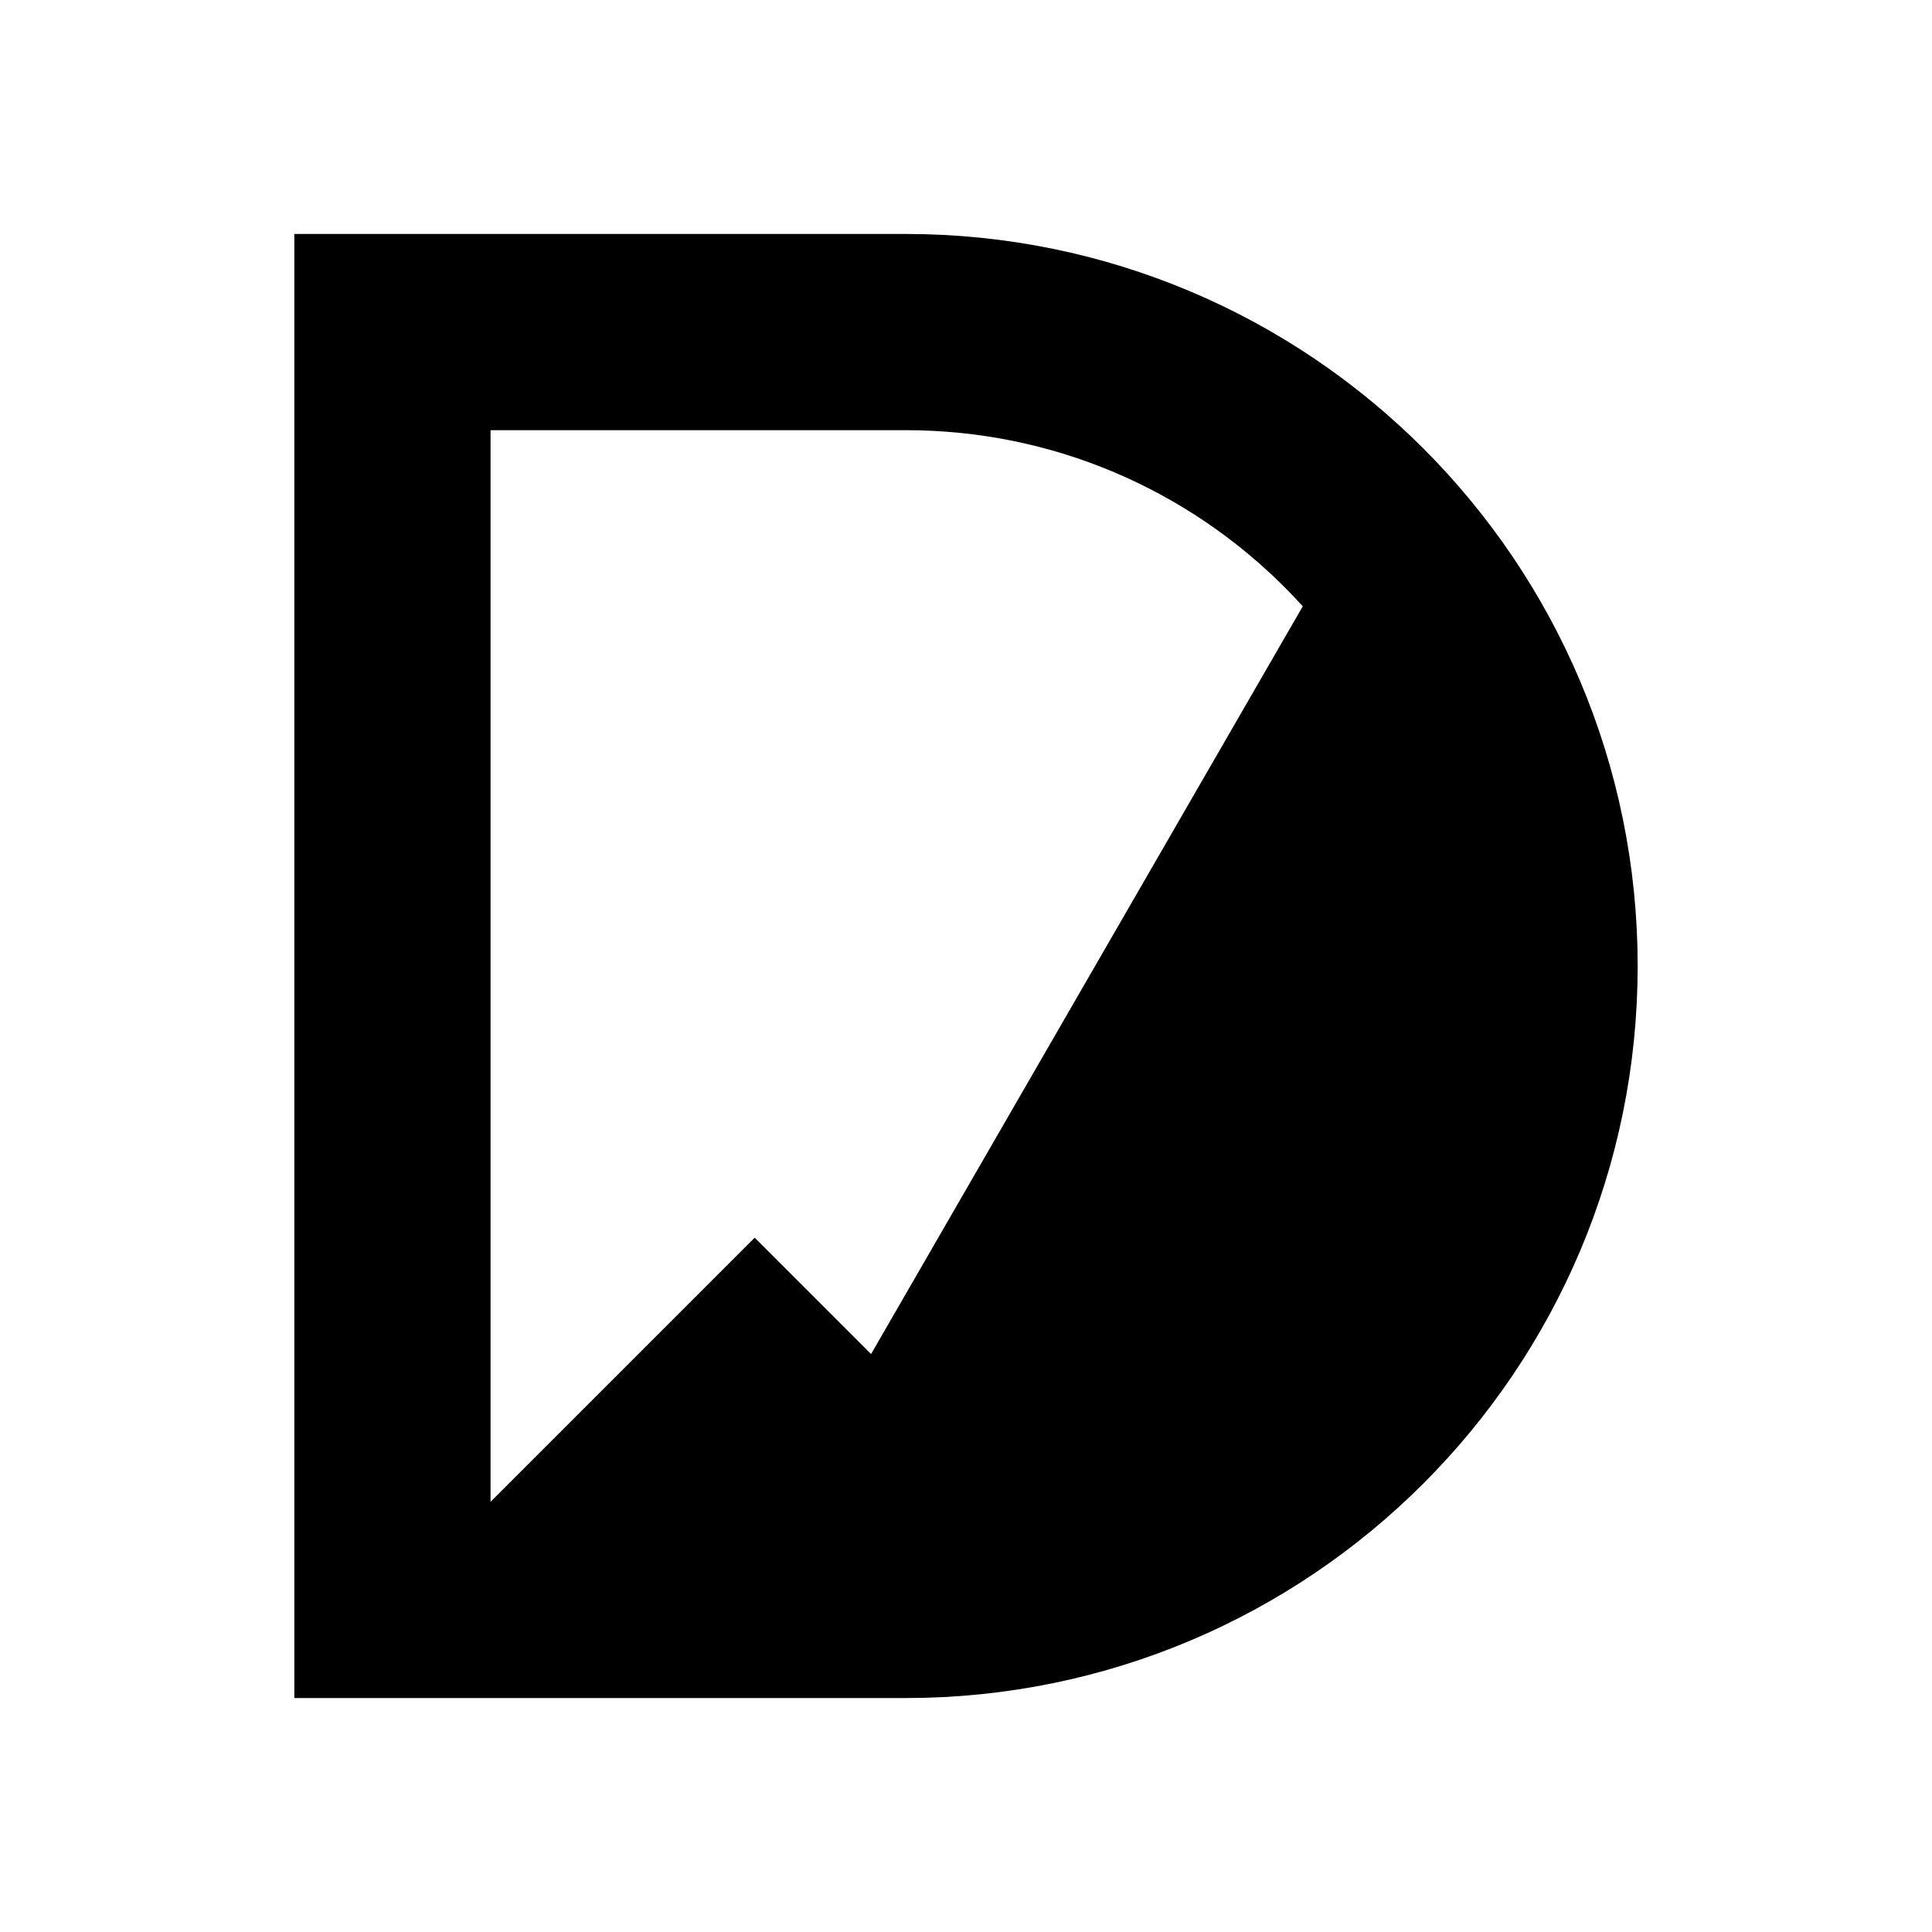
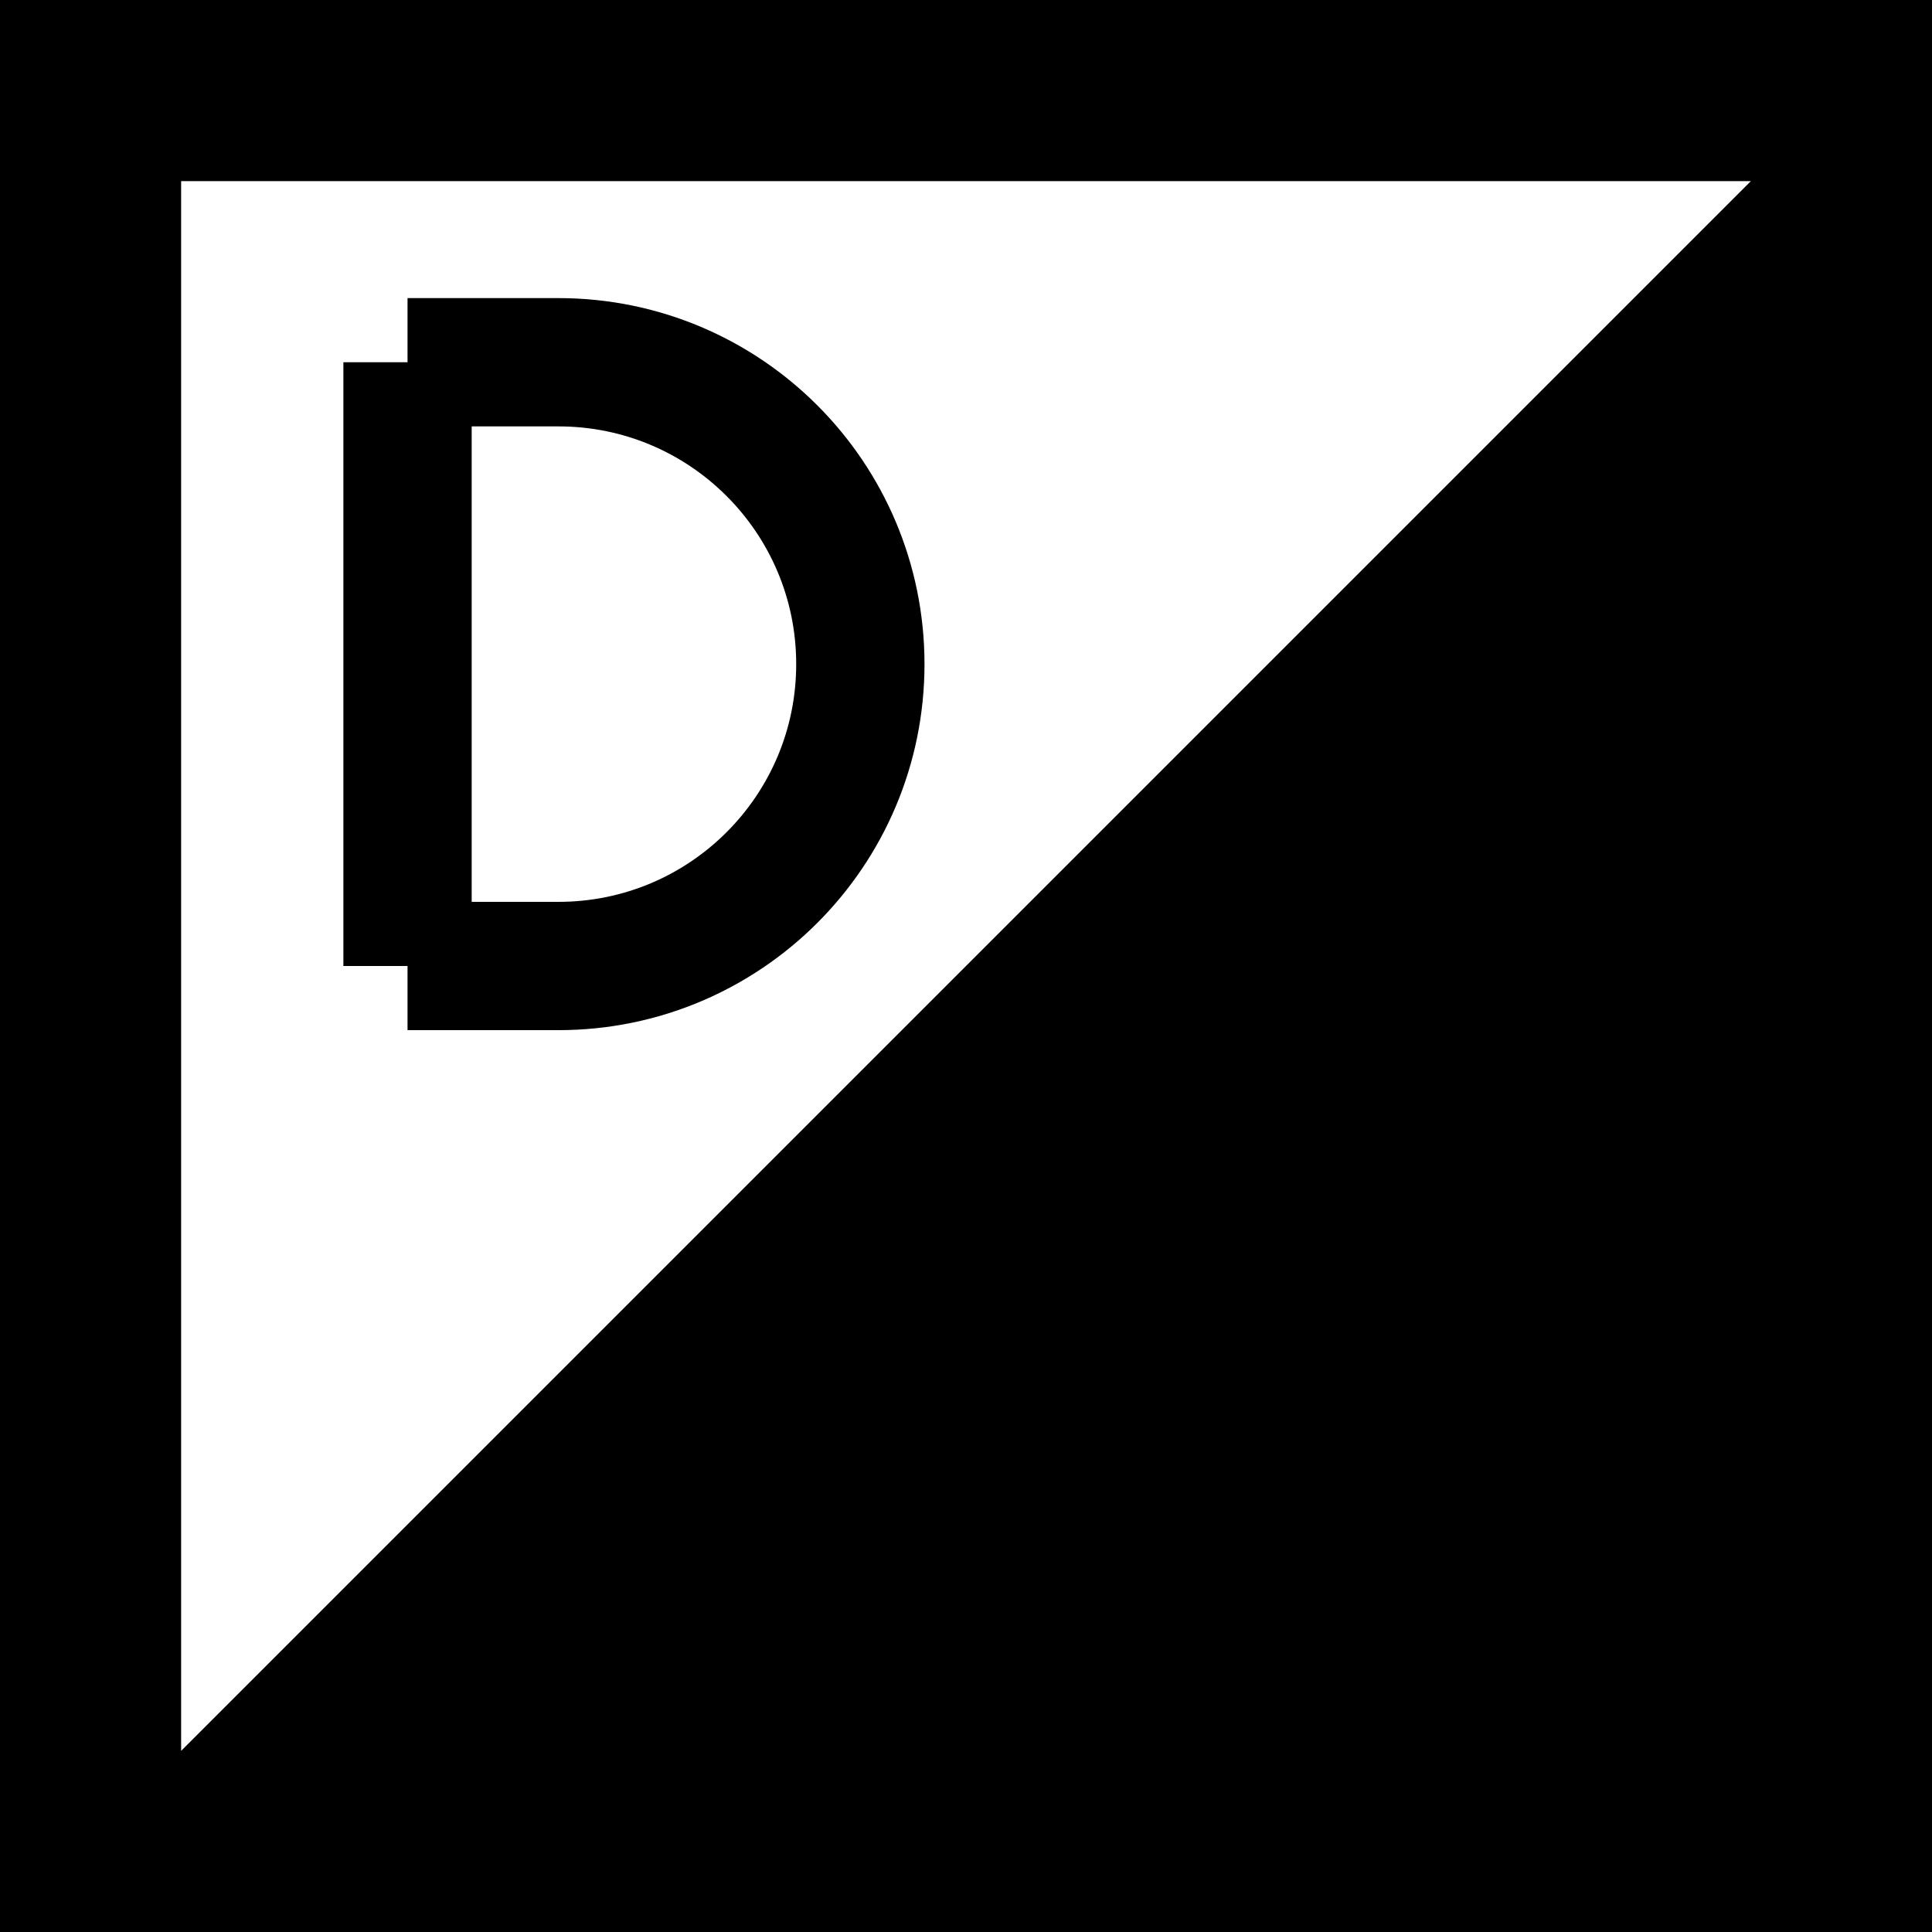
- <svg xmlns="http://www.w3.org/2000/svg" fill="#000000" viewBox="0 0 256 256">
-   <g transform="translate(-8 0)">
-     <path d="M60 44 H128 A84 84 0 0 1 128 212 H60 Z" fill="none" stroke="#000000" stroke-width="26" stroke-linejoin="miter" />
-     <path d="M60 212 L108 164 L123.42 179.42 L187.4 68.6 A84 84 0 0 1 128 212 Z" fill="#000000" />
-   </g>
+ <svg xmlns="http://www.w3.org/2000/svg" viewBox="0 0 256 256" width="256" height="256">
+   <rect x="12" y="12" width="232" height="232" fill="none" stroke="#000000" stroke-width="24" />
+   <path d="M0 256 L256 0 L256 256 Z" fill="#000000" />
+   <path d="M54 48 V128 M54 48 H74 A40 40 0 0 1 74 128 H54" fill="none" stroke="#000000" stroke-width="17" stroke-linejoin="miter" />
</svg>
